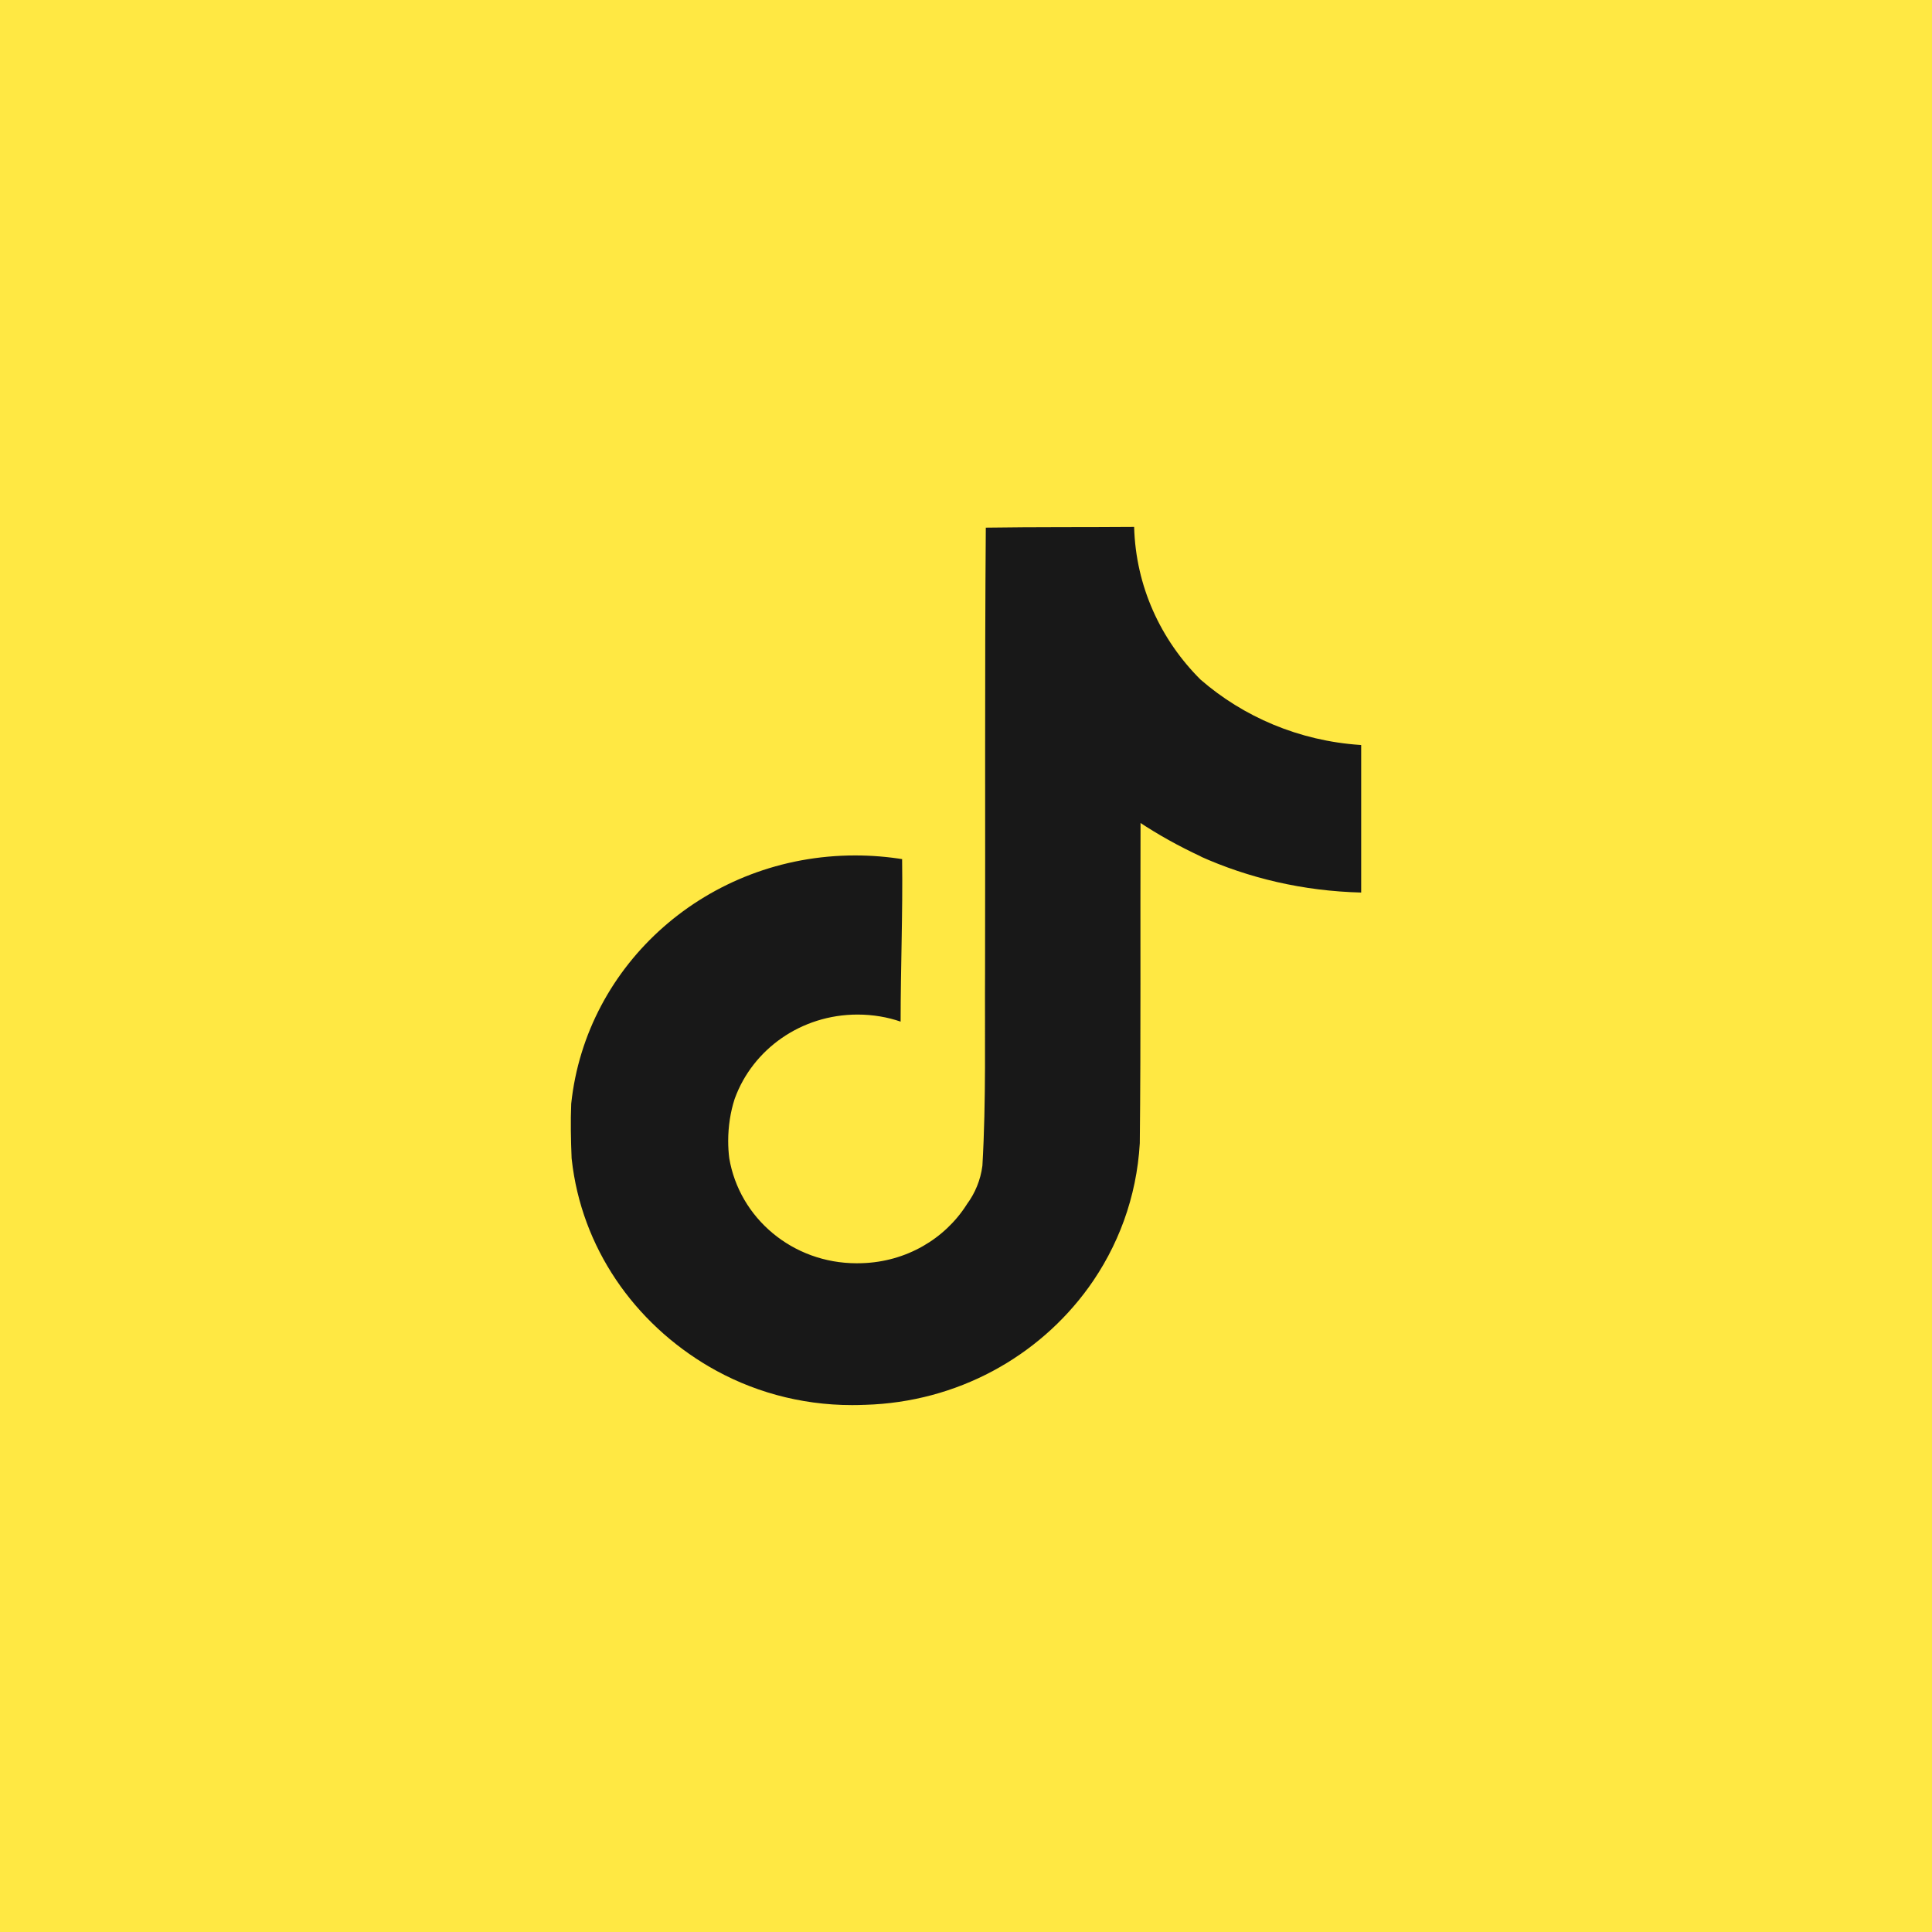
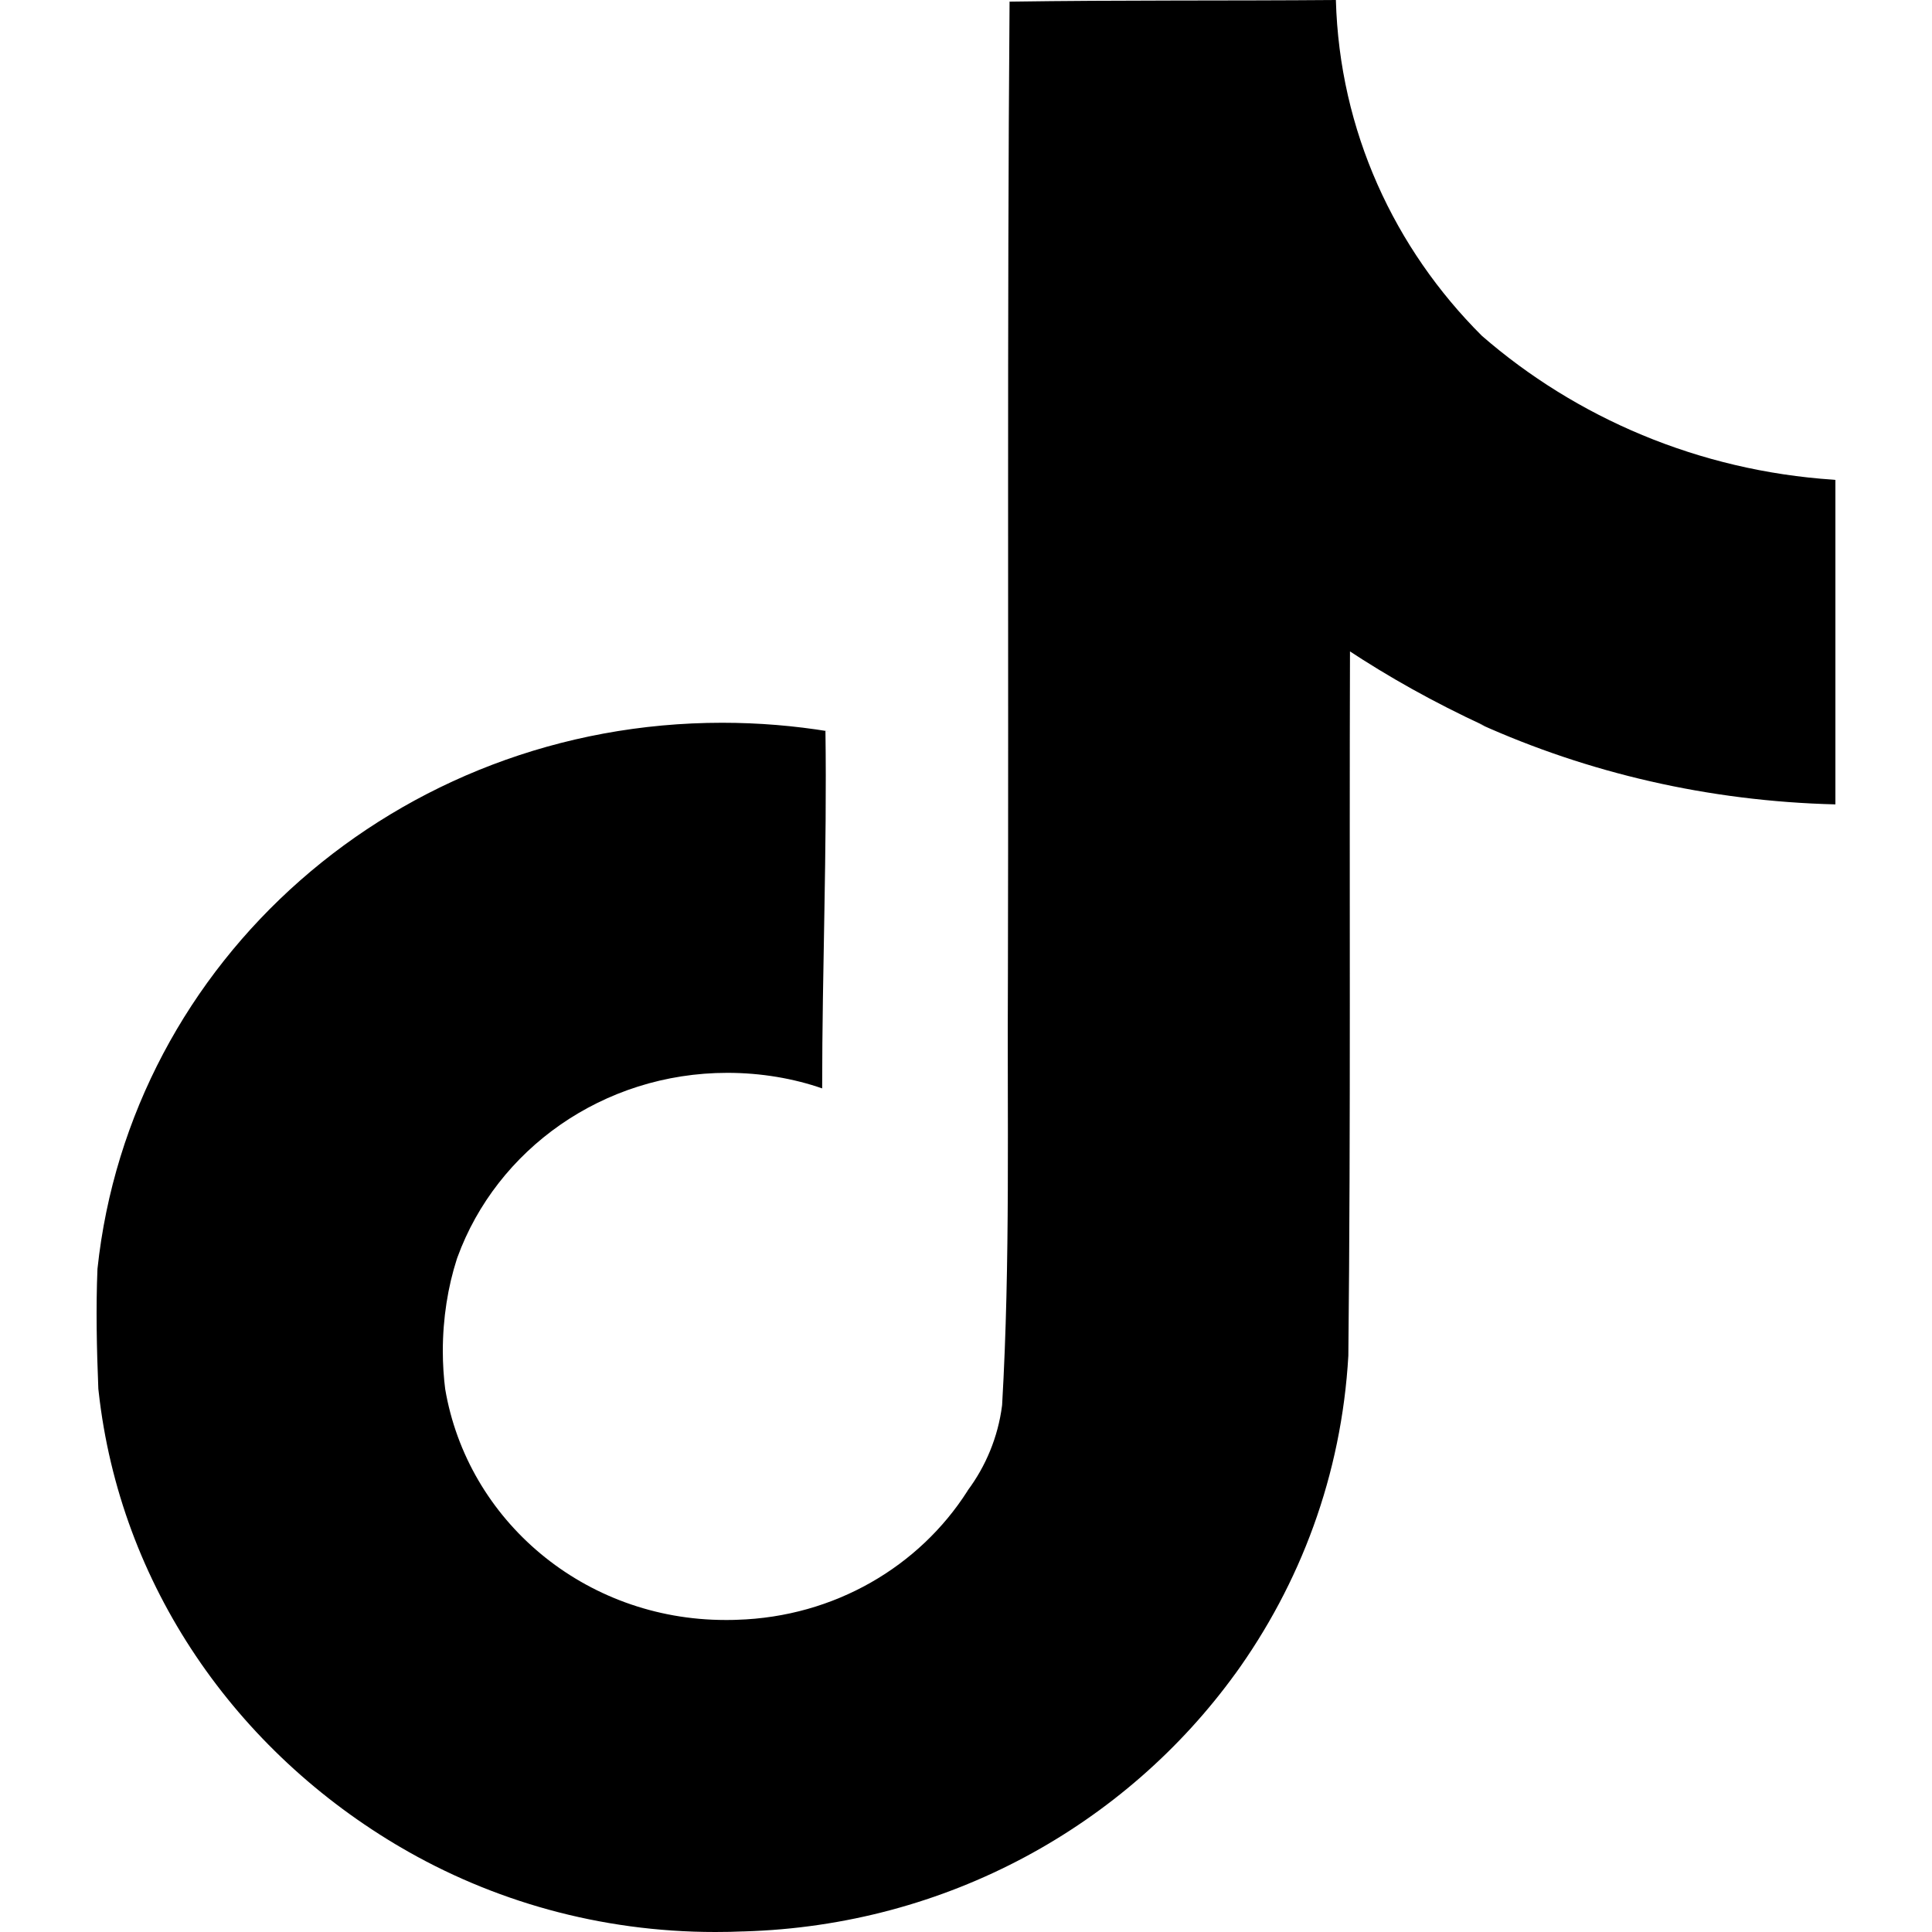
- <svg xmlns="http://www.w3.org/2000/svg" preserveAspectRatio="none" overflow="visible" style="display: block;" width="44" height="44" viewBox="0 0 44 44" fill="none">
-   <g id="Frame 270">
-     <rect width="44" height="44" fill="#FFE843" />
-     <path id="Vector" d="M22.454 12.017C23.585 12 24.707 12.009 25.829 12C25.866 13.355 26.435 14.574 27.341 15.477L27.34 15.476C28.314 16.323 29.582 16.873 30.981 16.966L31 16.968V20.327C29.679 20.294 28.437 20 27.317 19.495L27.374 19.517C26.833 19.266 26.375 19.008 25.939 18.72L25.975 18.742C25.967 21.176 25.984 23.61 25.958 26.035C25.887 27.271 25.461 28.398 24.779 29.339L24.793 29.319C23.652 30.897 21.803 31.933 19.701 31.994H19.691C19.606 31.998 19.506 32 19.405 32C18.21 32 17.093 31.678 16.142 31.12L16.169 31.136C14.437 30.129 13.242 28.407 13.021 26.404L13.018 26.377C13.001 25.96 12.992 25.543 13.009 25.135C13.348 21.947 16.114 19.482 19.476 19.482C19.854 19.482 20.224 19.513 20.584 19.572L20.545 19.567C20.562 20.8 20.511 22.034 20.511 23.267C20.218 23.165 19.881 23.106 19.53 23.106C18.239 23.106 17.142 23.902 16.736 25.014L16.729 25.034C16.637 25.319 16.584 25.646 16.584 25.985C16.584 26.123 16.593 26.259 16.61 26.392L16.608 26.376C16.838 27.741 18.049 28.77 19.51 28.77C19.552 28.77 19.594 28.77 19.635 28.768H19.629C20.64 28.738 21.517 28.214 22.013 27.438L22.02 27.426C22.204 27.178 22.331 26.878 22.373 26.552L22.374 26.542C22.46 25.05 22.425 23.567 22.434 22.075C22.442 18.716 22.425 15.365 22.451 12.015L22.454 12.017Z" fill="#181818" />
-   </g>
+ <svg xmlns="http://www.w3.org/2000/svg" viewBox="12 12 20 20" fill="none">
+   <path d="M22.454 12.017C23.585 12 24.707 12.009 25.829 12C25.866 13.355 26.435 14.574 27.341 15.477L27.34 15.476C28.314 16.323 29.582 16.873 30.981 16.966L31 16.968V20.327C29.679 20.294 28.437 20 27.317 19.495L27.374 19.517C26.833 19.266 26.375 19.008 25.939 18.72L25.975 18.742C25.967 21.176 25.984 23.61 25.958 26.035C25.887 27.271 25.461 28.398 24.779 29.339L24.793 29.319C23.652 30.897 21.803 31.933 19.701 31.994H19.691C19.606 31.998 19.506 32 19.405 32C18.21 32 17.093 31.678 16.142 31.12L16.169 31.136C14.437 30.129 13.242 28.407 13.021 26.404L13.018 26.377C13.001 25.96 12.992 25.543 13.009 25.135C13.348 21.947 16.114 19.482 19.476 19.482C19.854 19.482 20.224 19.513 20.584 19.572L20.545 19.567C20.562 20.8 20.511 22.034 20.511 23.267C20.218 23.165 19.881 23.106 19.53 23.106C18.239 23.106 17.142 23.902 16.736 25.014L16.729 25.034C16.637 25.319 16.584 25.646 16.584 25.985C16.584 26.123 16.593 26.259 16.61 26.392L16.608 26.376C16.838 27.741 18.049 28.77 19.51 28.77C19.552 28.77 19.594 28.77 19.635 28.768H19.629C20.64 28.738 21.517 28.214 22.013 27.438L22.02 27.426C22.204 27.178 22.331 26.878 22.373 26.552L22.374 26.542C22.46 25.05 22.425 23.567 22.434 22.075C22.442 18.716 22.425 15.365 22.451 12.015L22.454 12.017Z" fill="currentColor" />
</svg>
